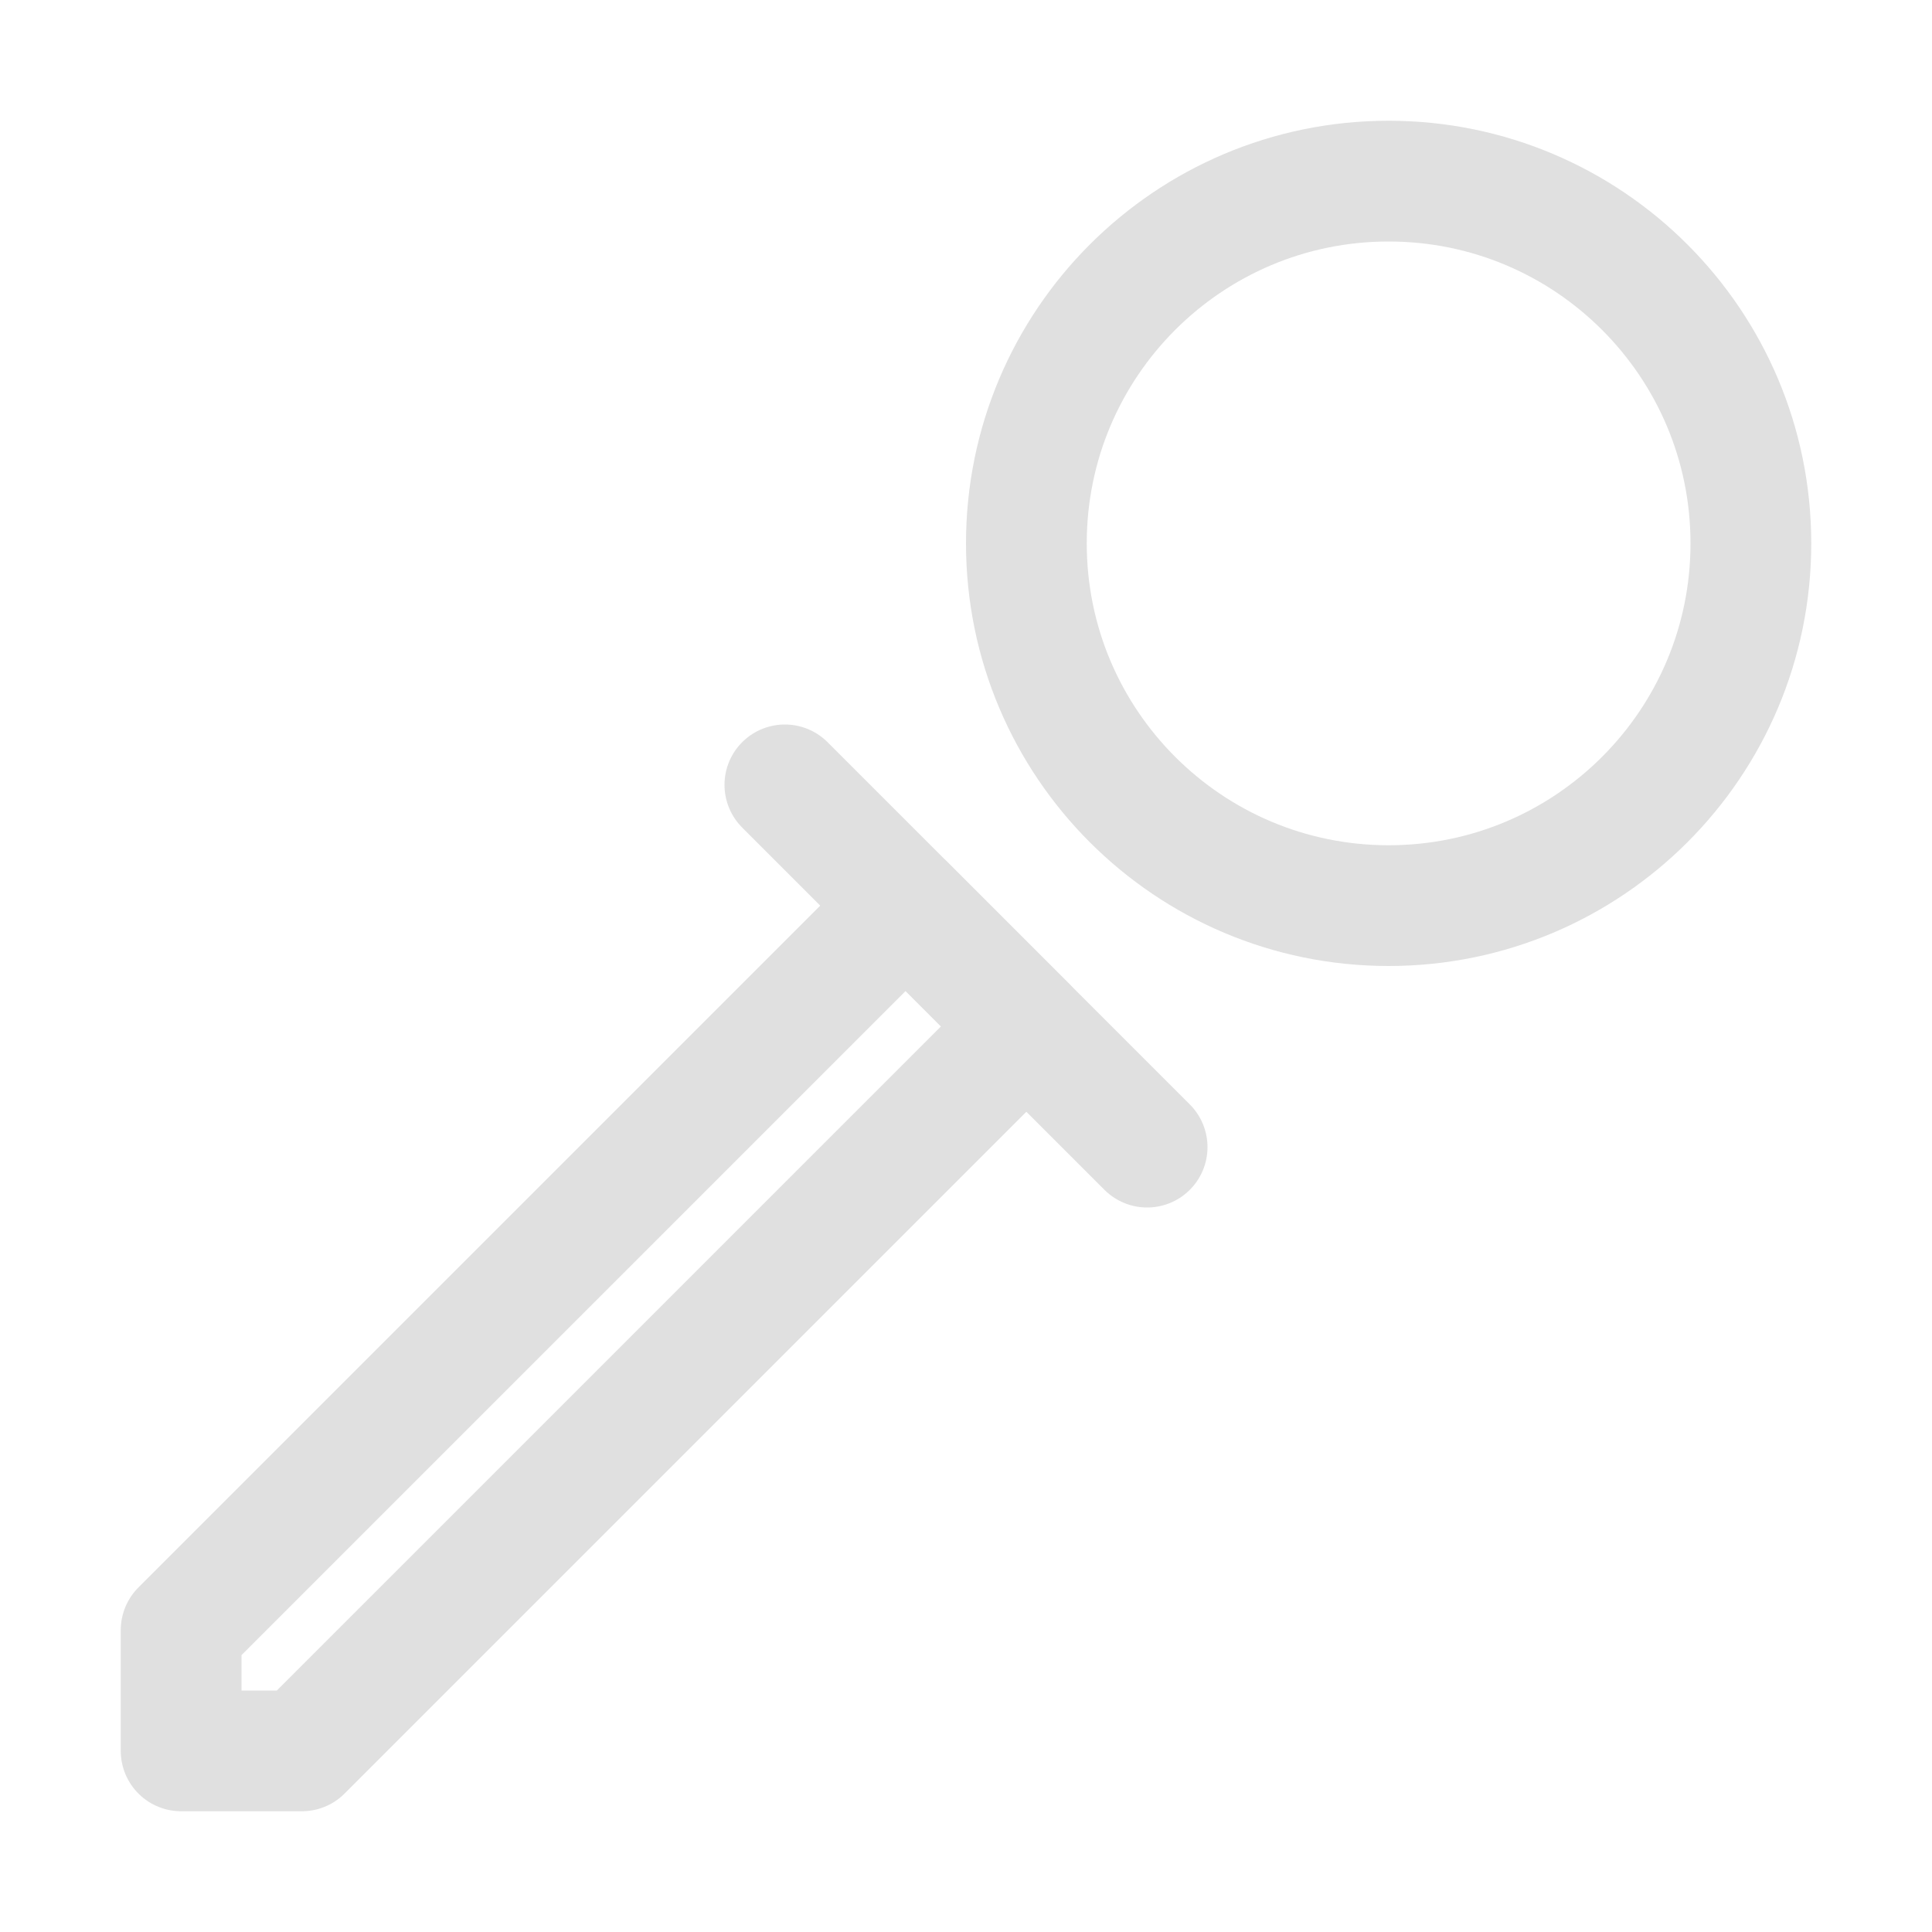
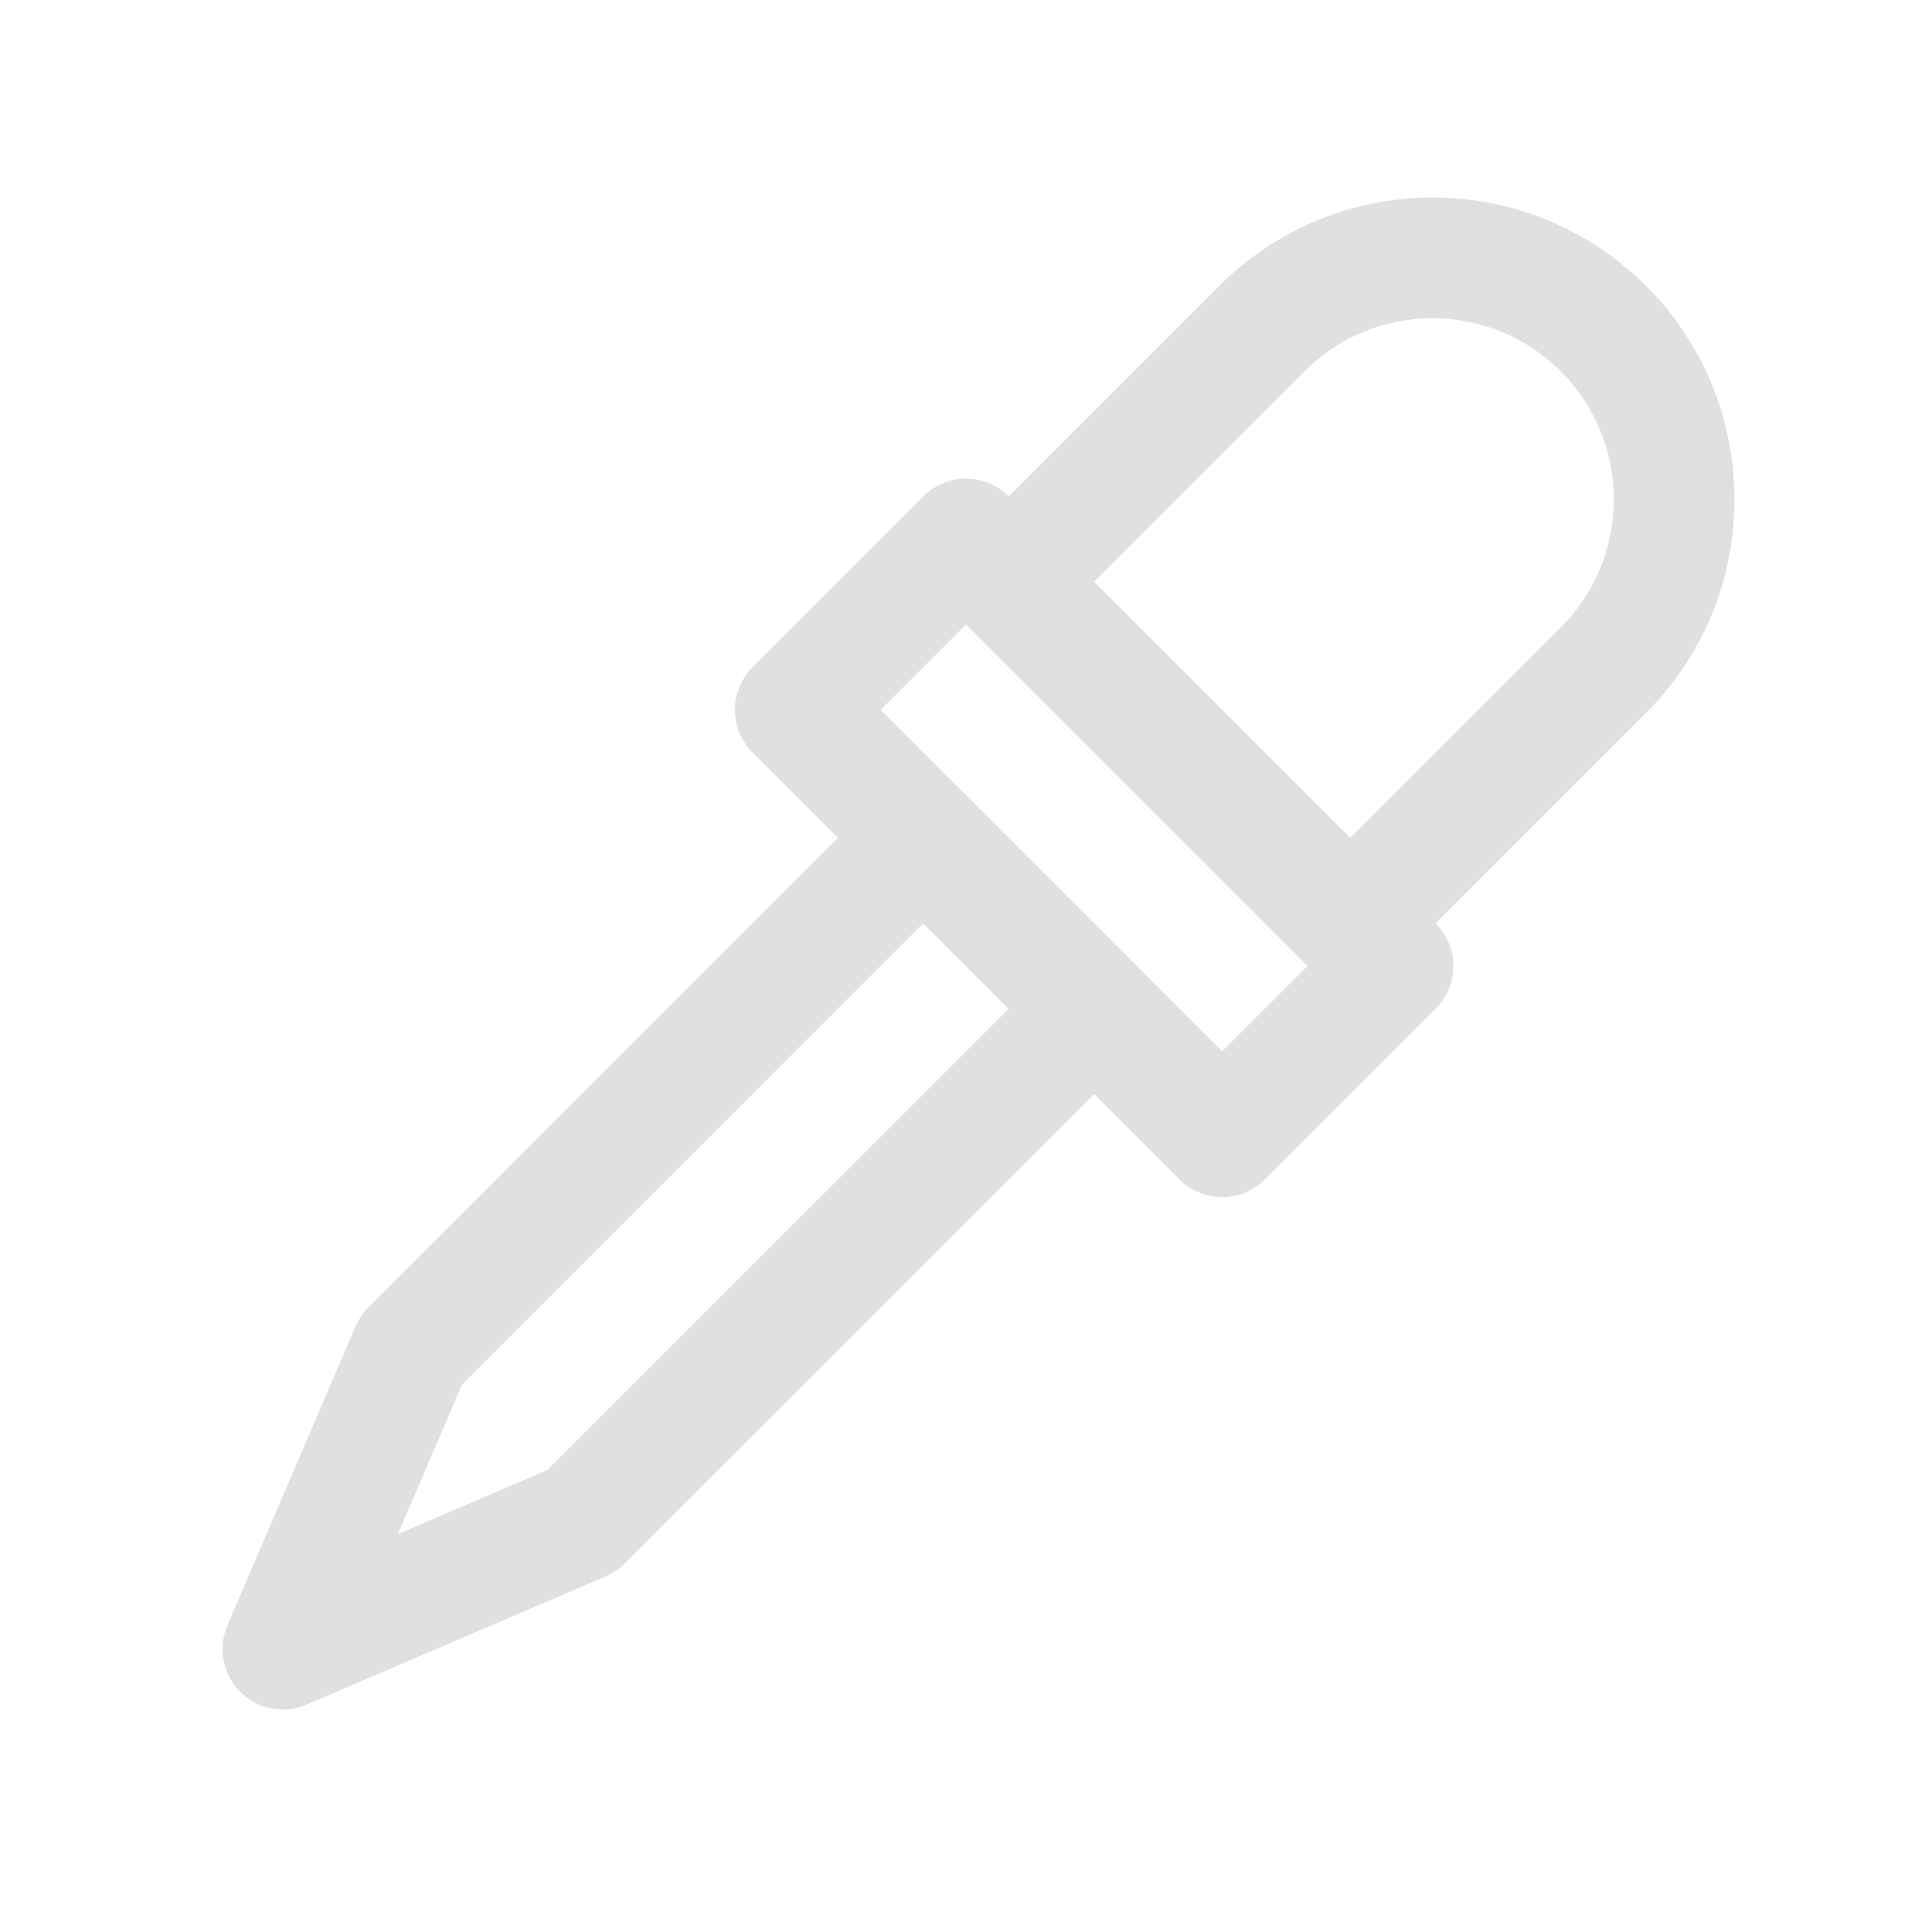
<svg xmlns="http://www.w3.org/2000/svg" width="16" height="16" viewBox="0 0 16 16">
-   <path fill="none" stroke="#e0e0e0" stroke-width="1" stroke-linecap="round" stroke-linejoin="round" d="M1.5 14.5L1.5 13.5L7.5 7.5L8.5 8.5L2.5 14.5Z" />
-   <path fill="none" stroke="#e0e0e0" stroke-width="1" stroke-linecap="round" stroke-linejoin="round" d="M6.5 6.5L9.5 9.5" />
-   <path fill="none" stroke="#e0e0e0" stroke-width="1" stroke-linecap="round" stroke-linejoin="round" d="M8.5 4.5A3 3 0 1 0 14.5 4.5A3 3 0 1 0 8.5 4.5Z" />
+   <path fill="none" stroke="#e0e0e0" stroke-width="1" stroke-linecap="round" stroke-linejoin="round" d="M2.343 13.657L3.404 11.182L7.646 6.939L9.061 8.354L4.818 12.596Z" />
+   <path fill="none" stroke="#e0e0e0" stroke-width="1" stroke-linecap="round" stroke-linejoin="round" d="M6.586 5.879L8 4.464L11.536 8L10.121 9.414Z" />
+   <path fill="none" stroke="#e0e0e0" stroke-width="1" stroke-linecap="round" stroke-linejoin="round" d="M8.354 4.818L10.475 2.697A2 2 0 0 1 13.303 5.525L11.182 7.646" />
</svg>
